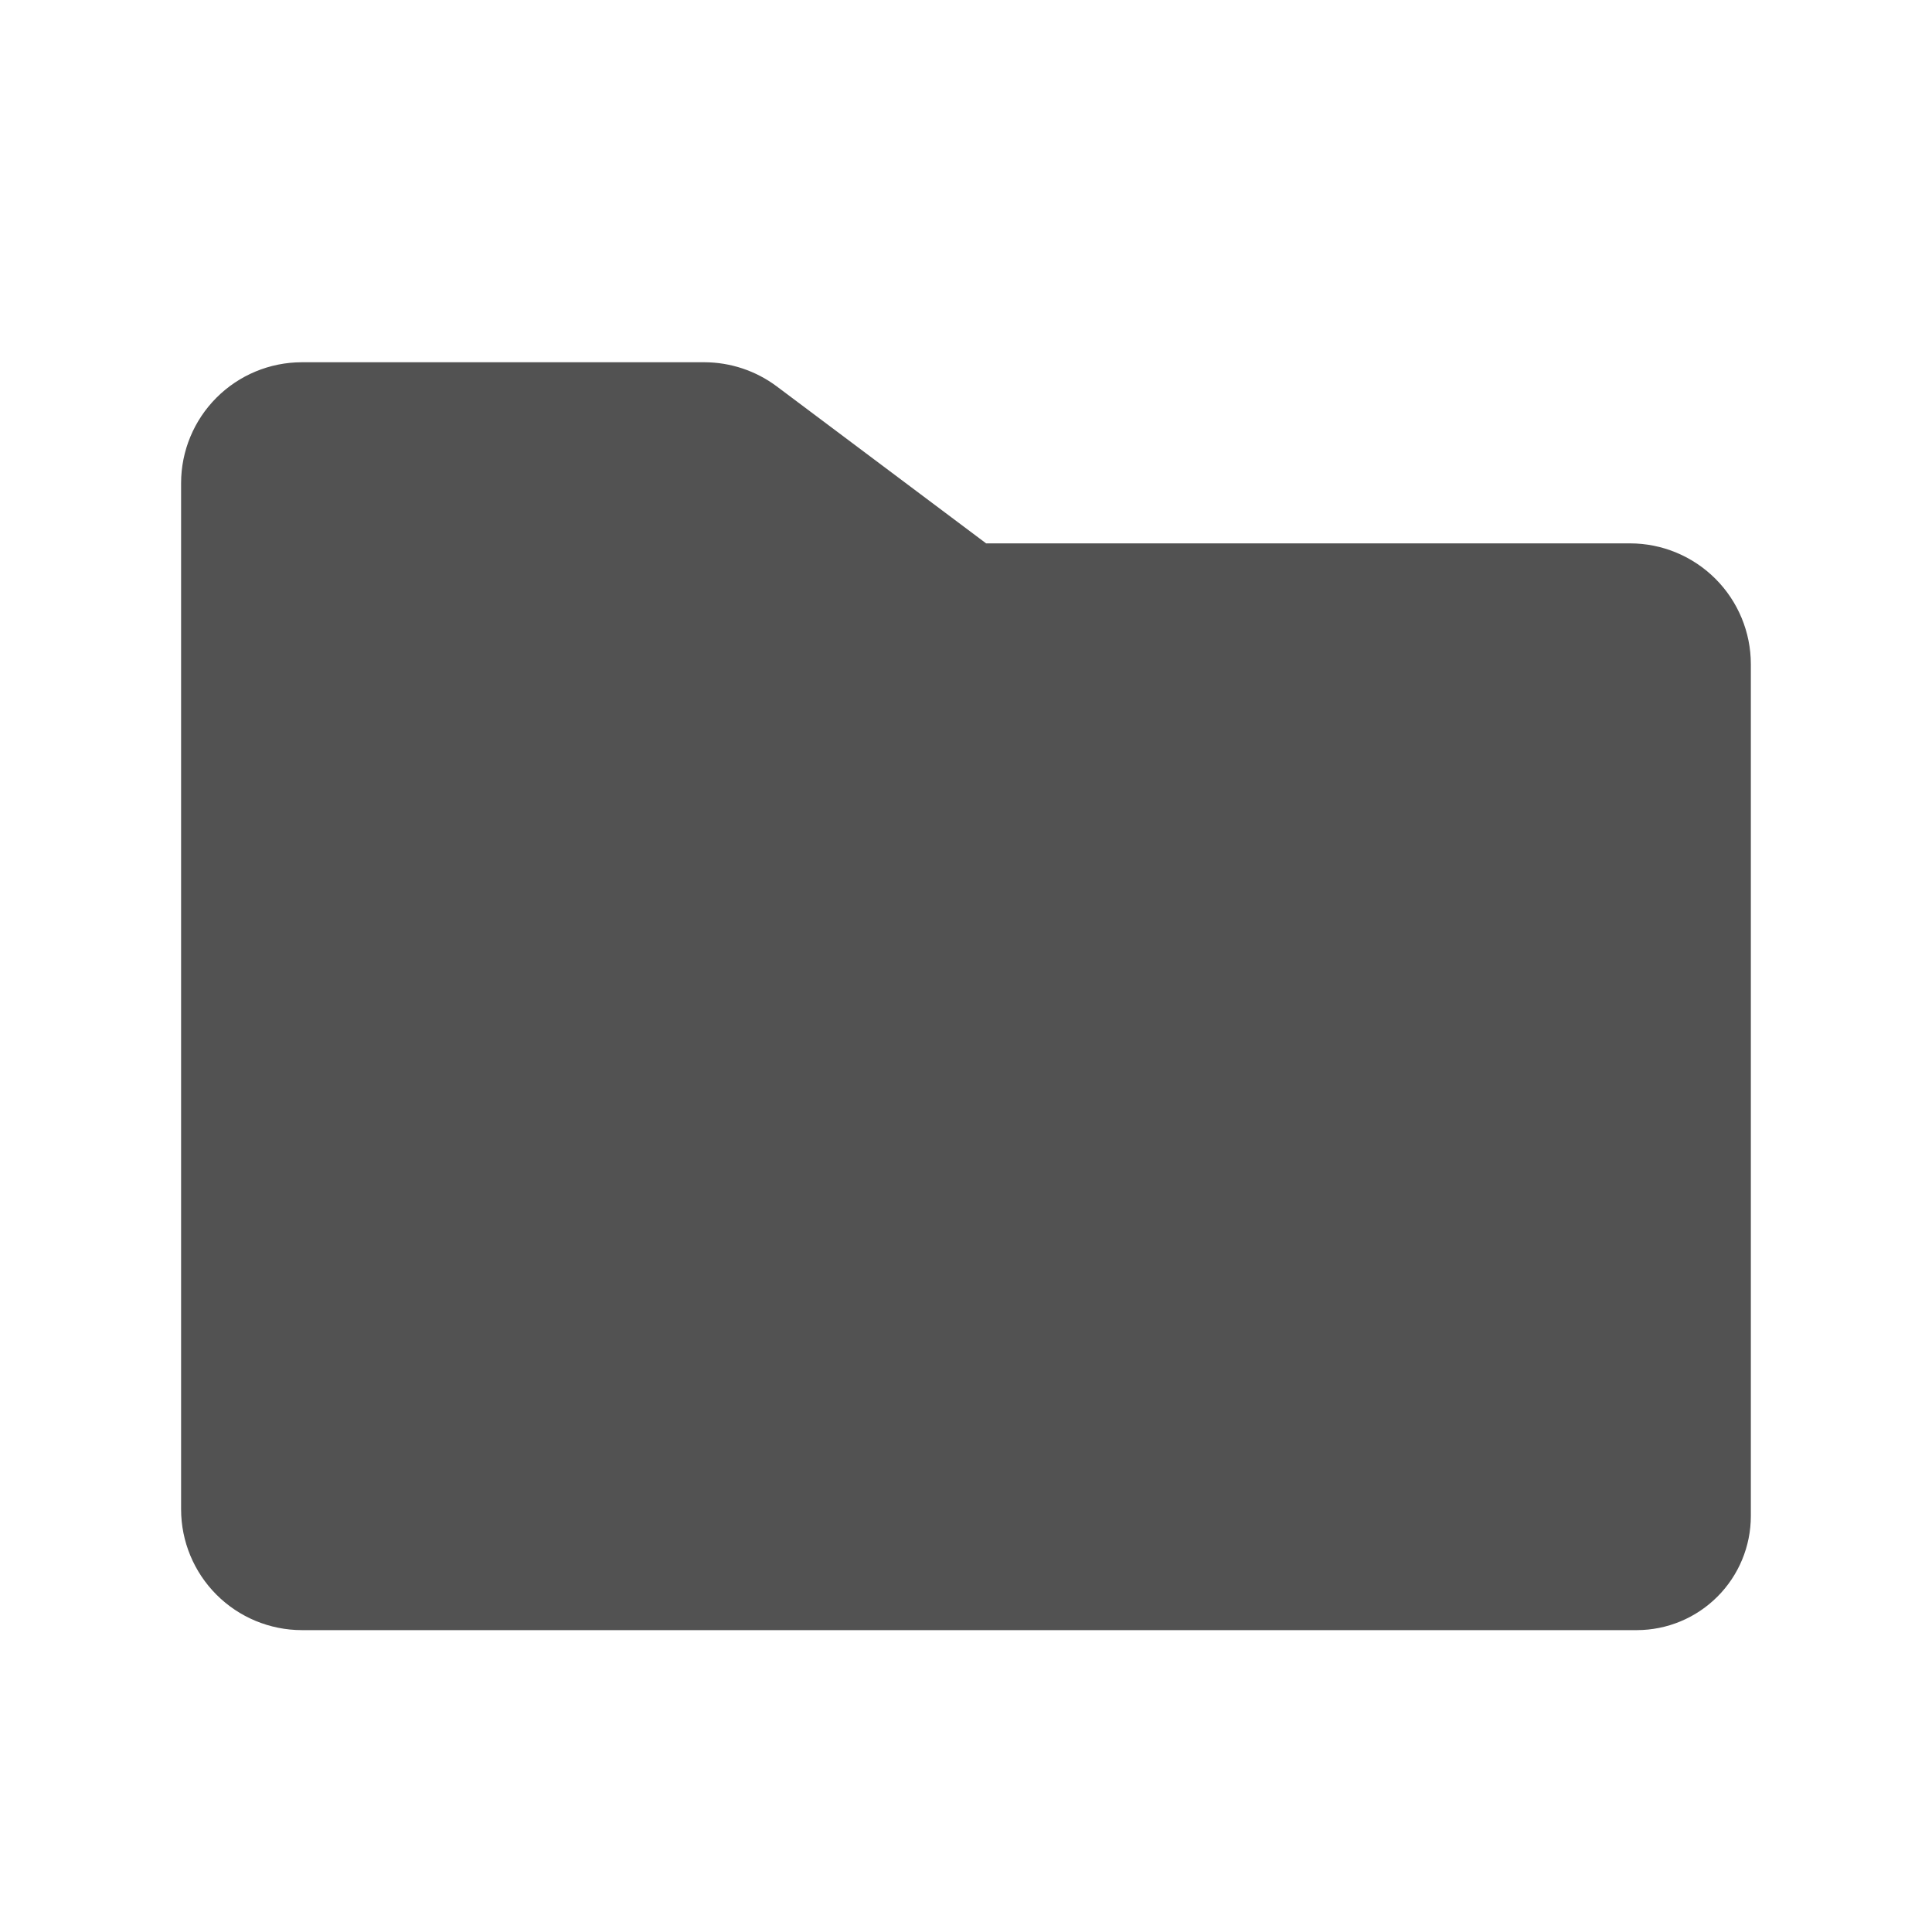
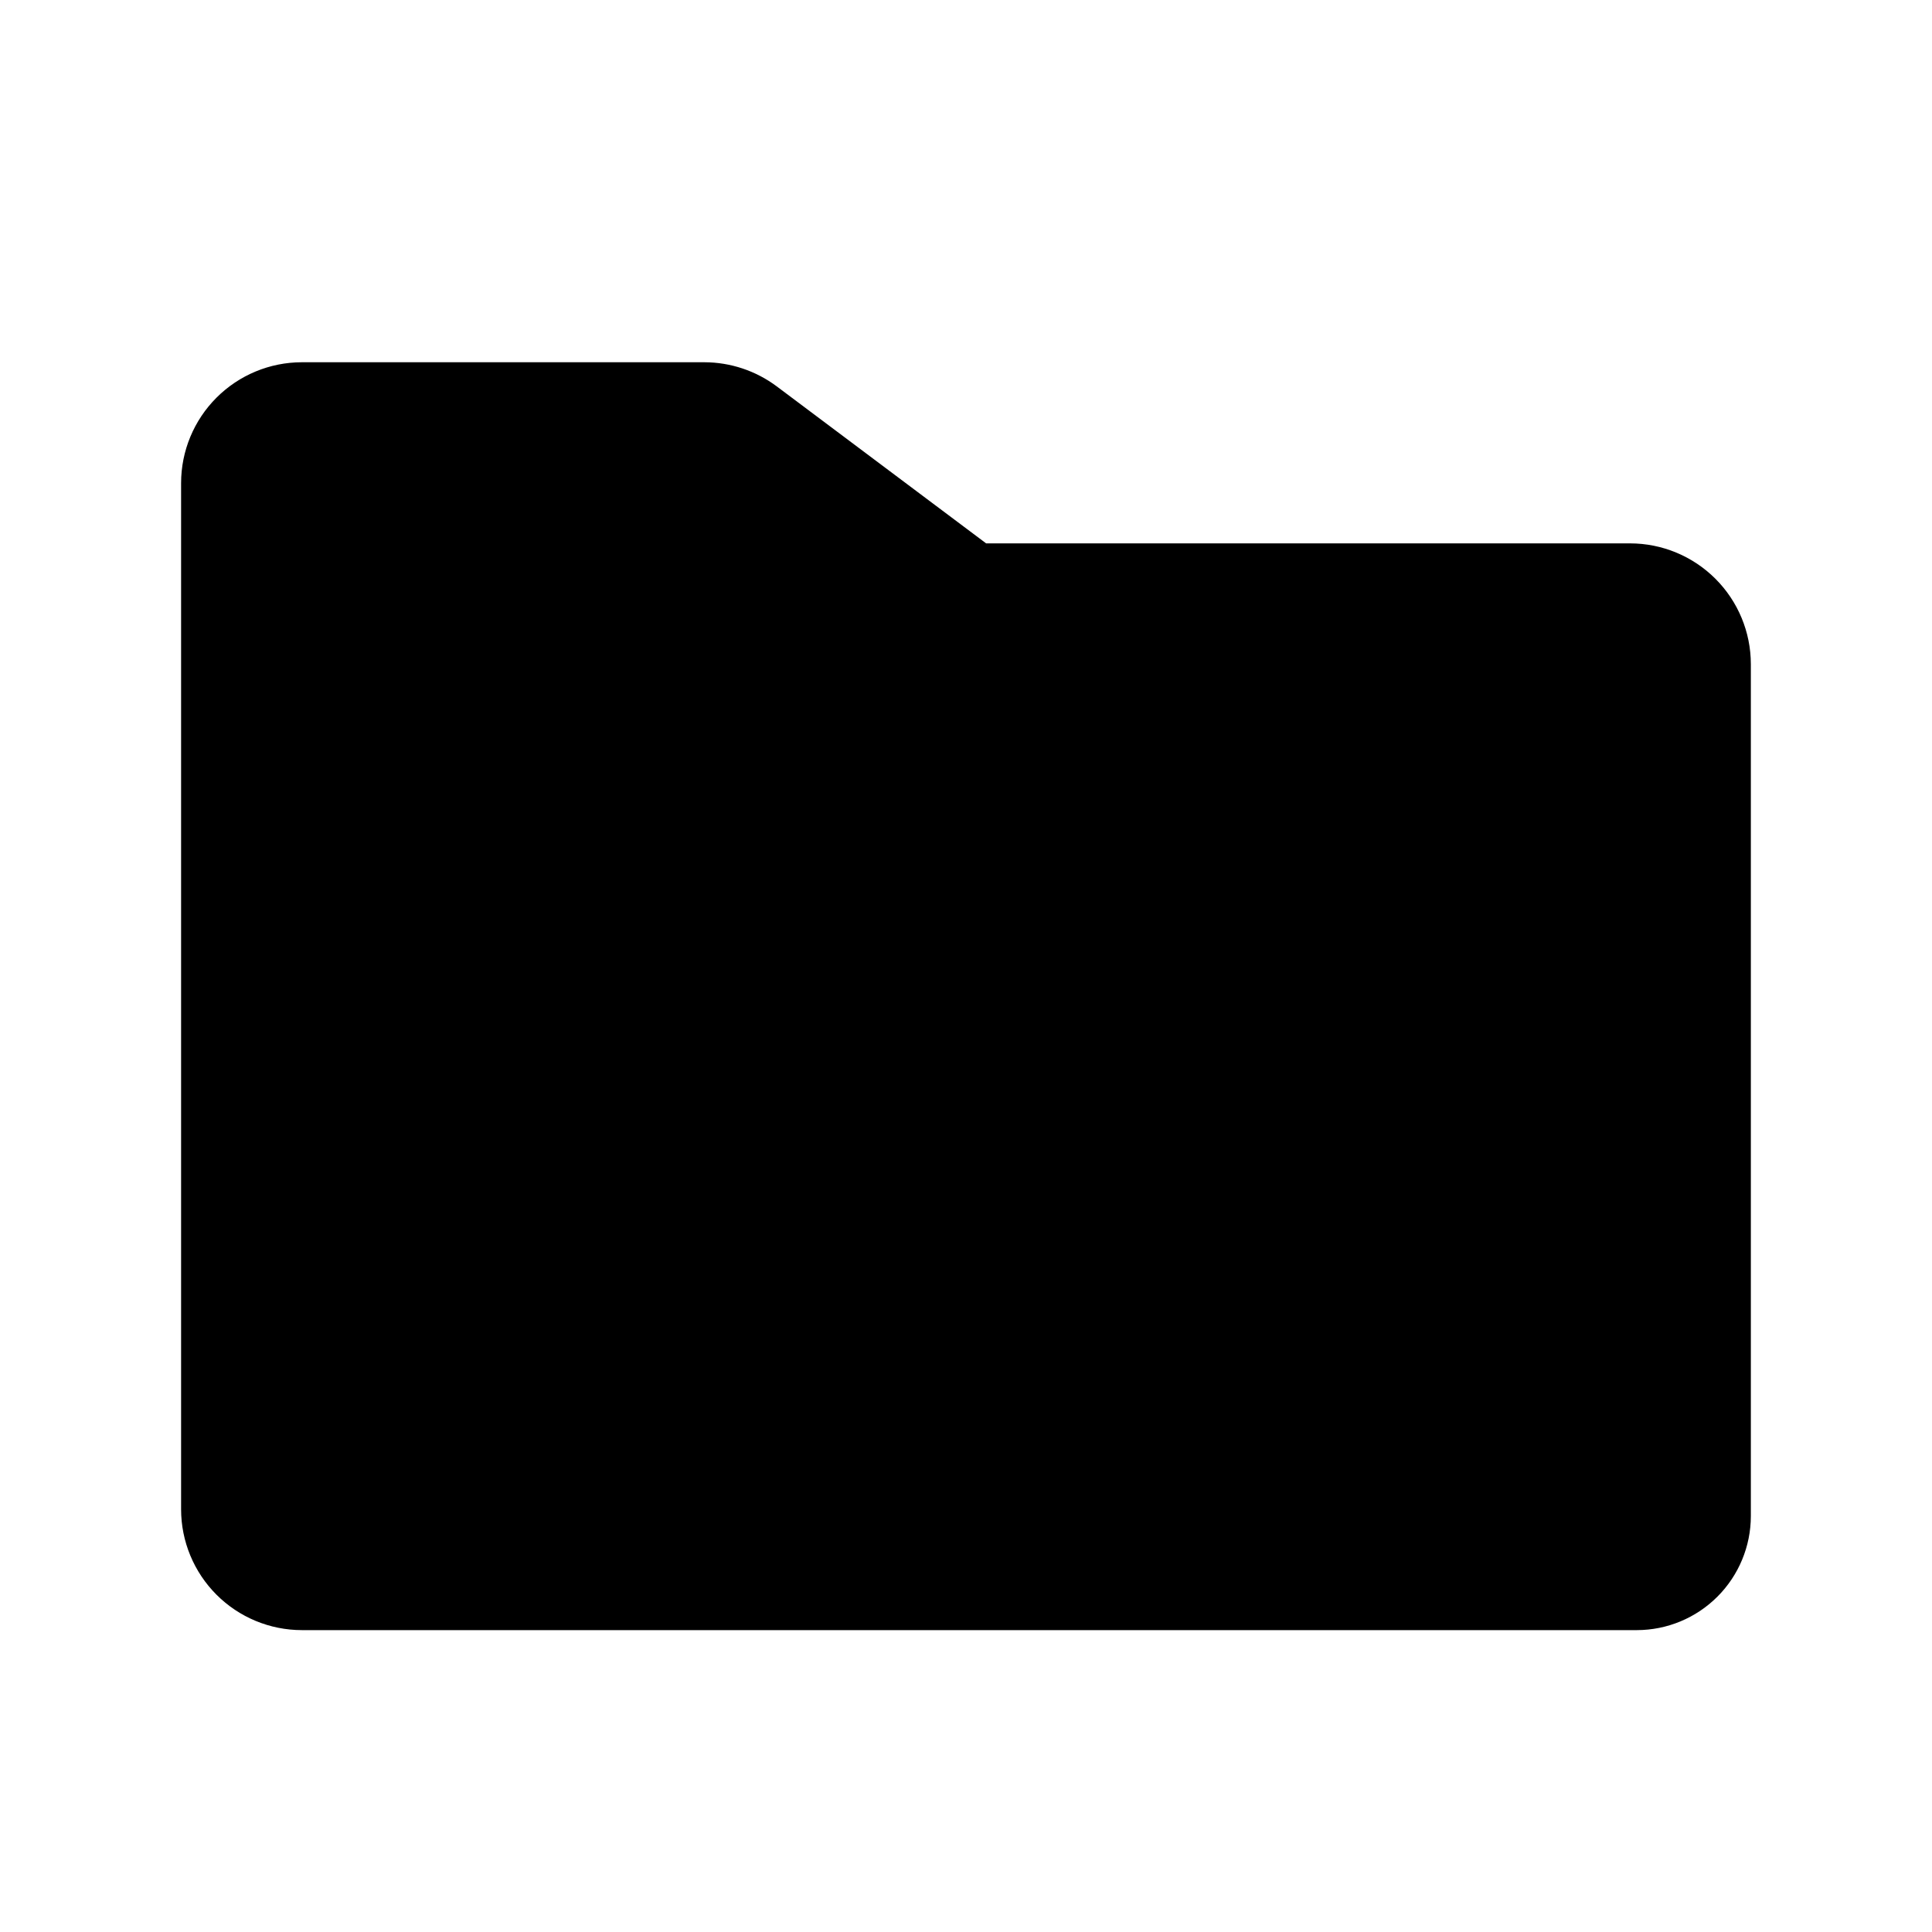
<svg xmlns="http://www.w3.org/2000/svg" width="64" height="64" viewBox="0 0 64 64" fill="none">
-   <path d="M53.999 18H32.667L25.73 12.799C25.038 12.282 24.198 12.002 23.335 12H9.999C8.938 12.001 7.922 12.423 7.172 13.173C6.422 13.923 6 14.94 5.999 16V50C6 51.06 6.422 52.077 7.172 52.827C7.922 53.577 8.938 53.999 9.999 54H54.222C55.223 53.999 56.183 53.6 56.891 52.892C57.599 52.184 57.998 51.224 57.999 50.223V22C57.998 20.939 57.576 19.923 56.826 19.173C56.076 18.423 55.06 18.001 53.999 18Z" fill="#525252" />
+   <path d="M53.999 18H32.667L25.73 12.799C25.038 12.282 24.198 12.002 23.335 12H9.999C8.938 12.001 7.922 12.423 7.172 13.173C6.422 13.923 6 14.94 5.999 16V50C6 51.06 6.422 52.077 7.172 52.827C7.922 53.577 8.938 53.999 9.999 54H54.222C55.223 53.999 56.183 53.6 56.891 52.892C57.599 52.184 57.998 51.224 57.999 50.223V22C57.998 20.939 57.576 19.923 56.826 19.173C56.076 18.423 55.06 18.001 53.999 18Z" fill="currentColor" />
</svg>
